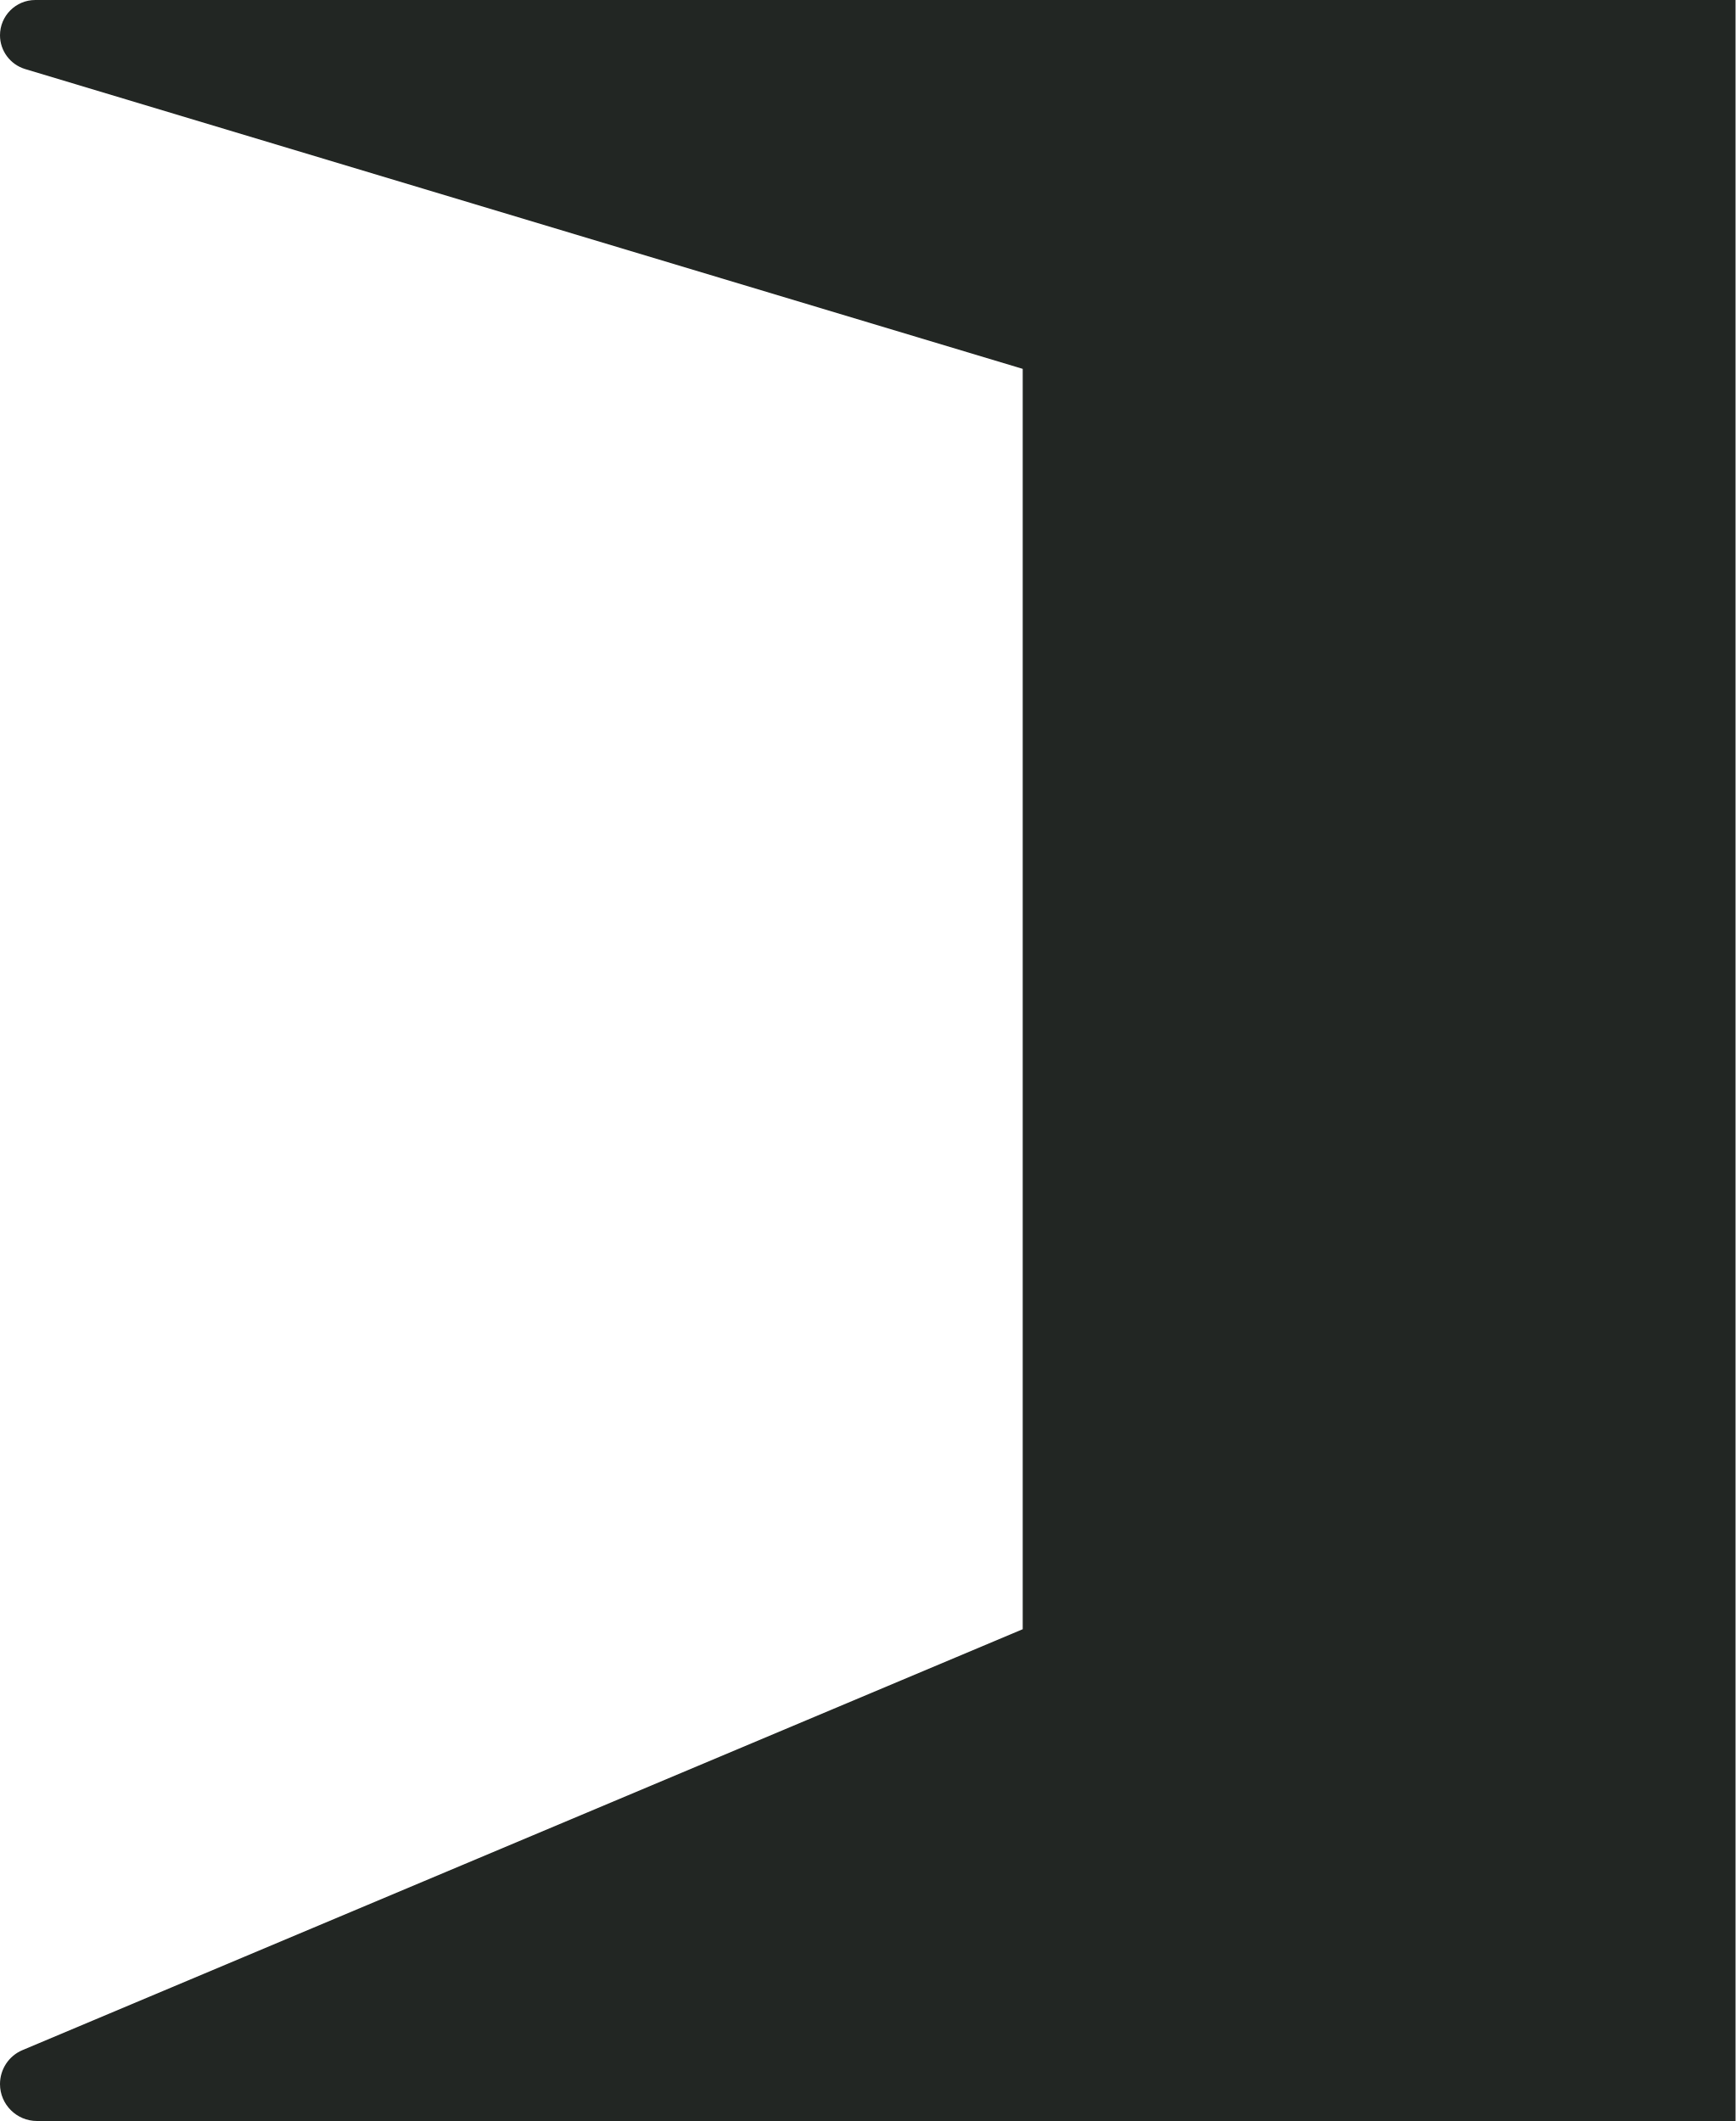
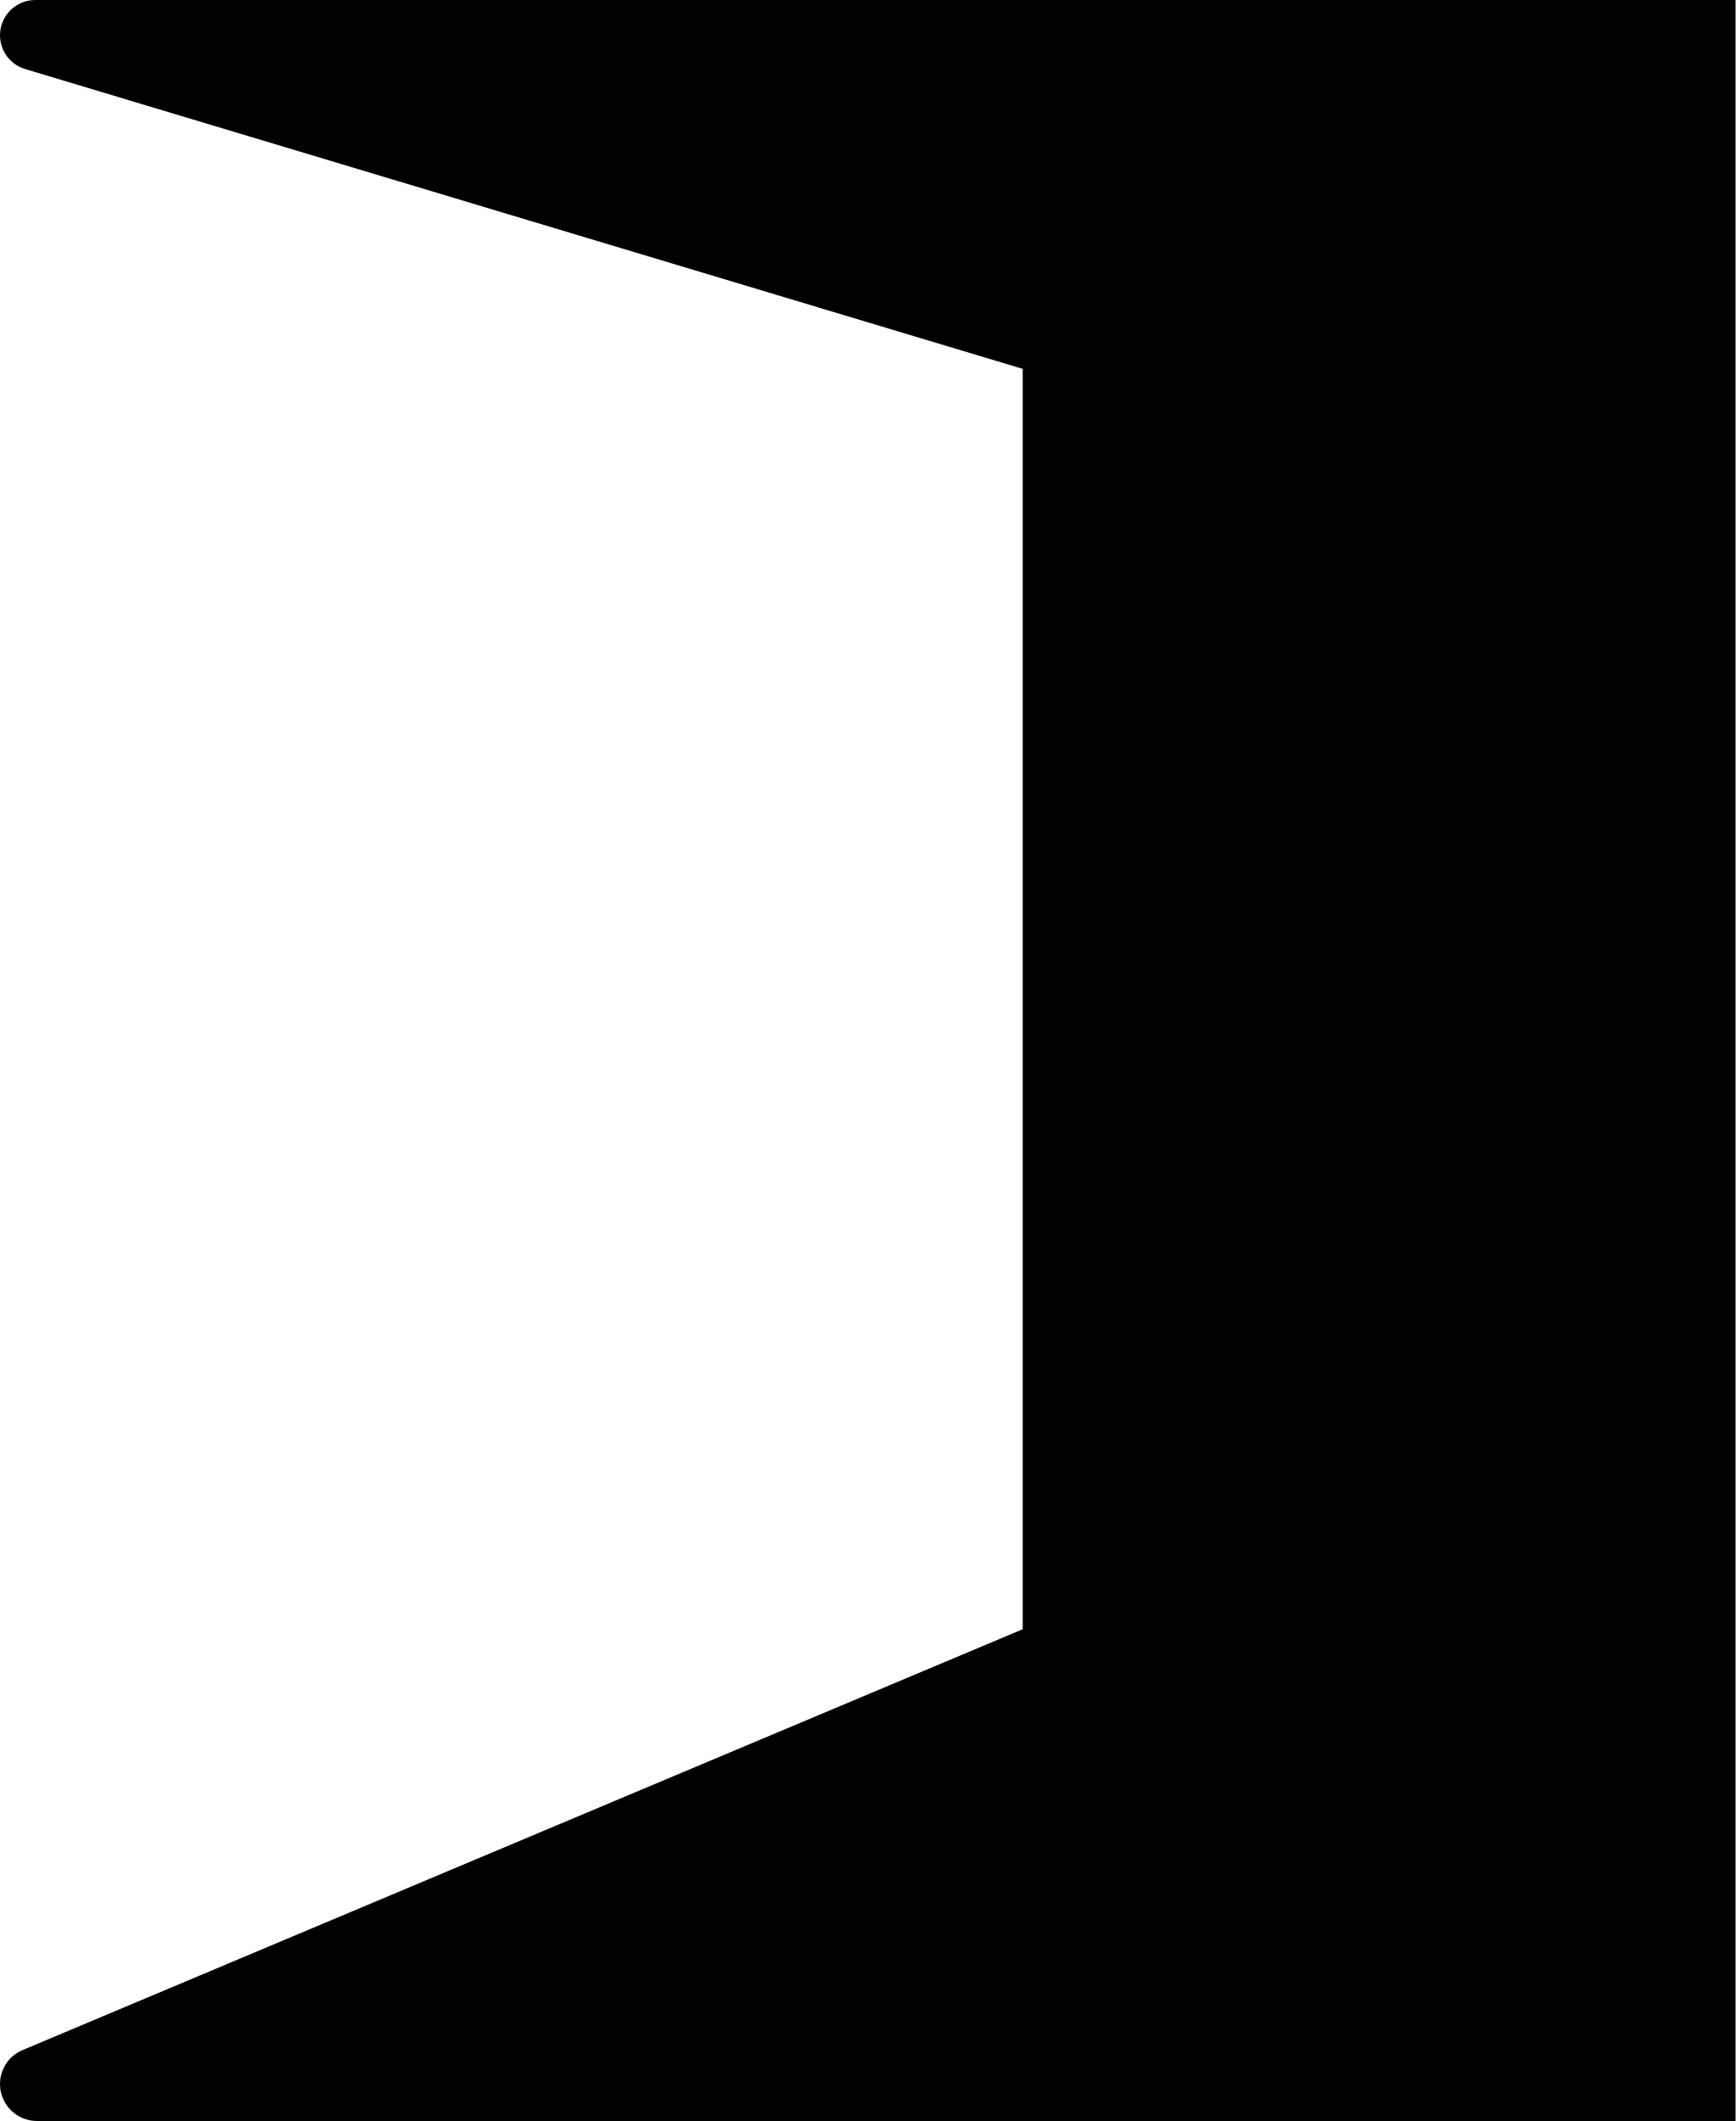
- <svg xmlns="http://www.w3.org/2000/svg" width="18" height="22" viewBox="0 0 18 22" fill="none">
-   <path d="M18 0H0.366C0.164 0 0 0.164 0 0.366C0 0.527 0.106 0.669 0.26 0.716L10.607 3.826V16.899L0.235 21.264C0.092 21.323 0 21.463 0 21.617C0 21.828 0.172 22 0.383 22H18V0Z" fill="#222623" />
+ <svg xmlns="http://www.w3.org/2000/svg" width="18" height="22" viewBox="0 0 18 22" fill="currentColor">
+   <path d="M18 0H0.366C0.164 0 0 0.164 0 0.366C0 0.527 0.106 0.669 0.26 0.716L10.607 3.826V16.899L0.235 21.264C0.092 21.323 0 21.463 0 21.617C0 21.828 0.172 22 0.383 22H18V0Z" fill="currentColor" />
</svg>
